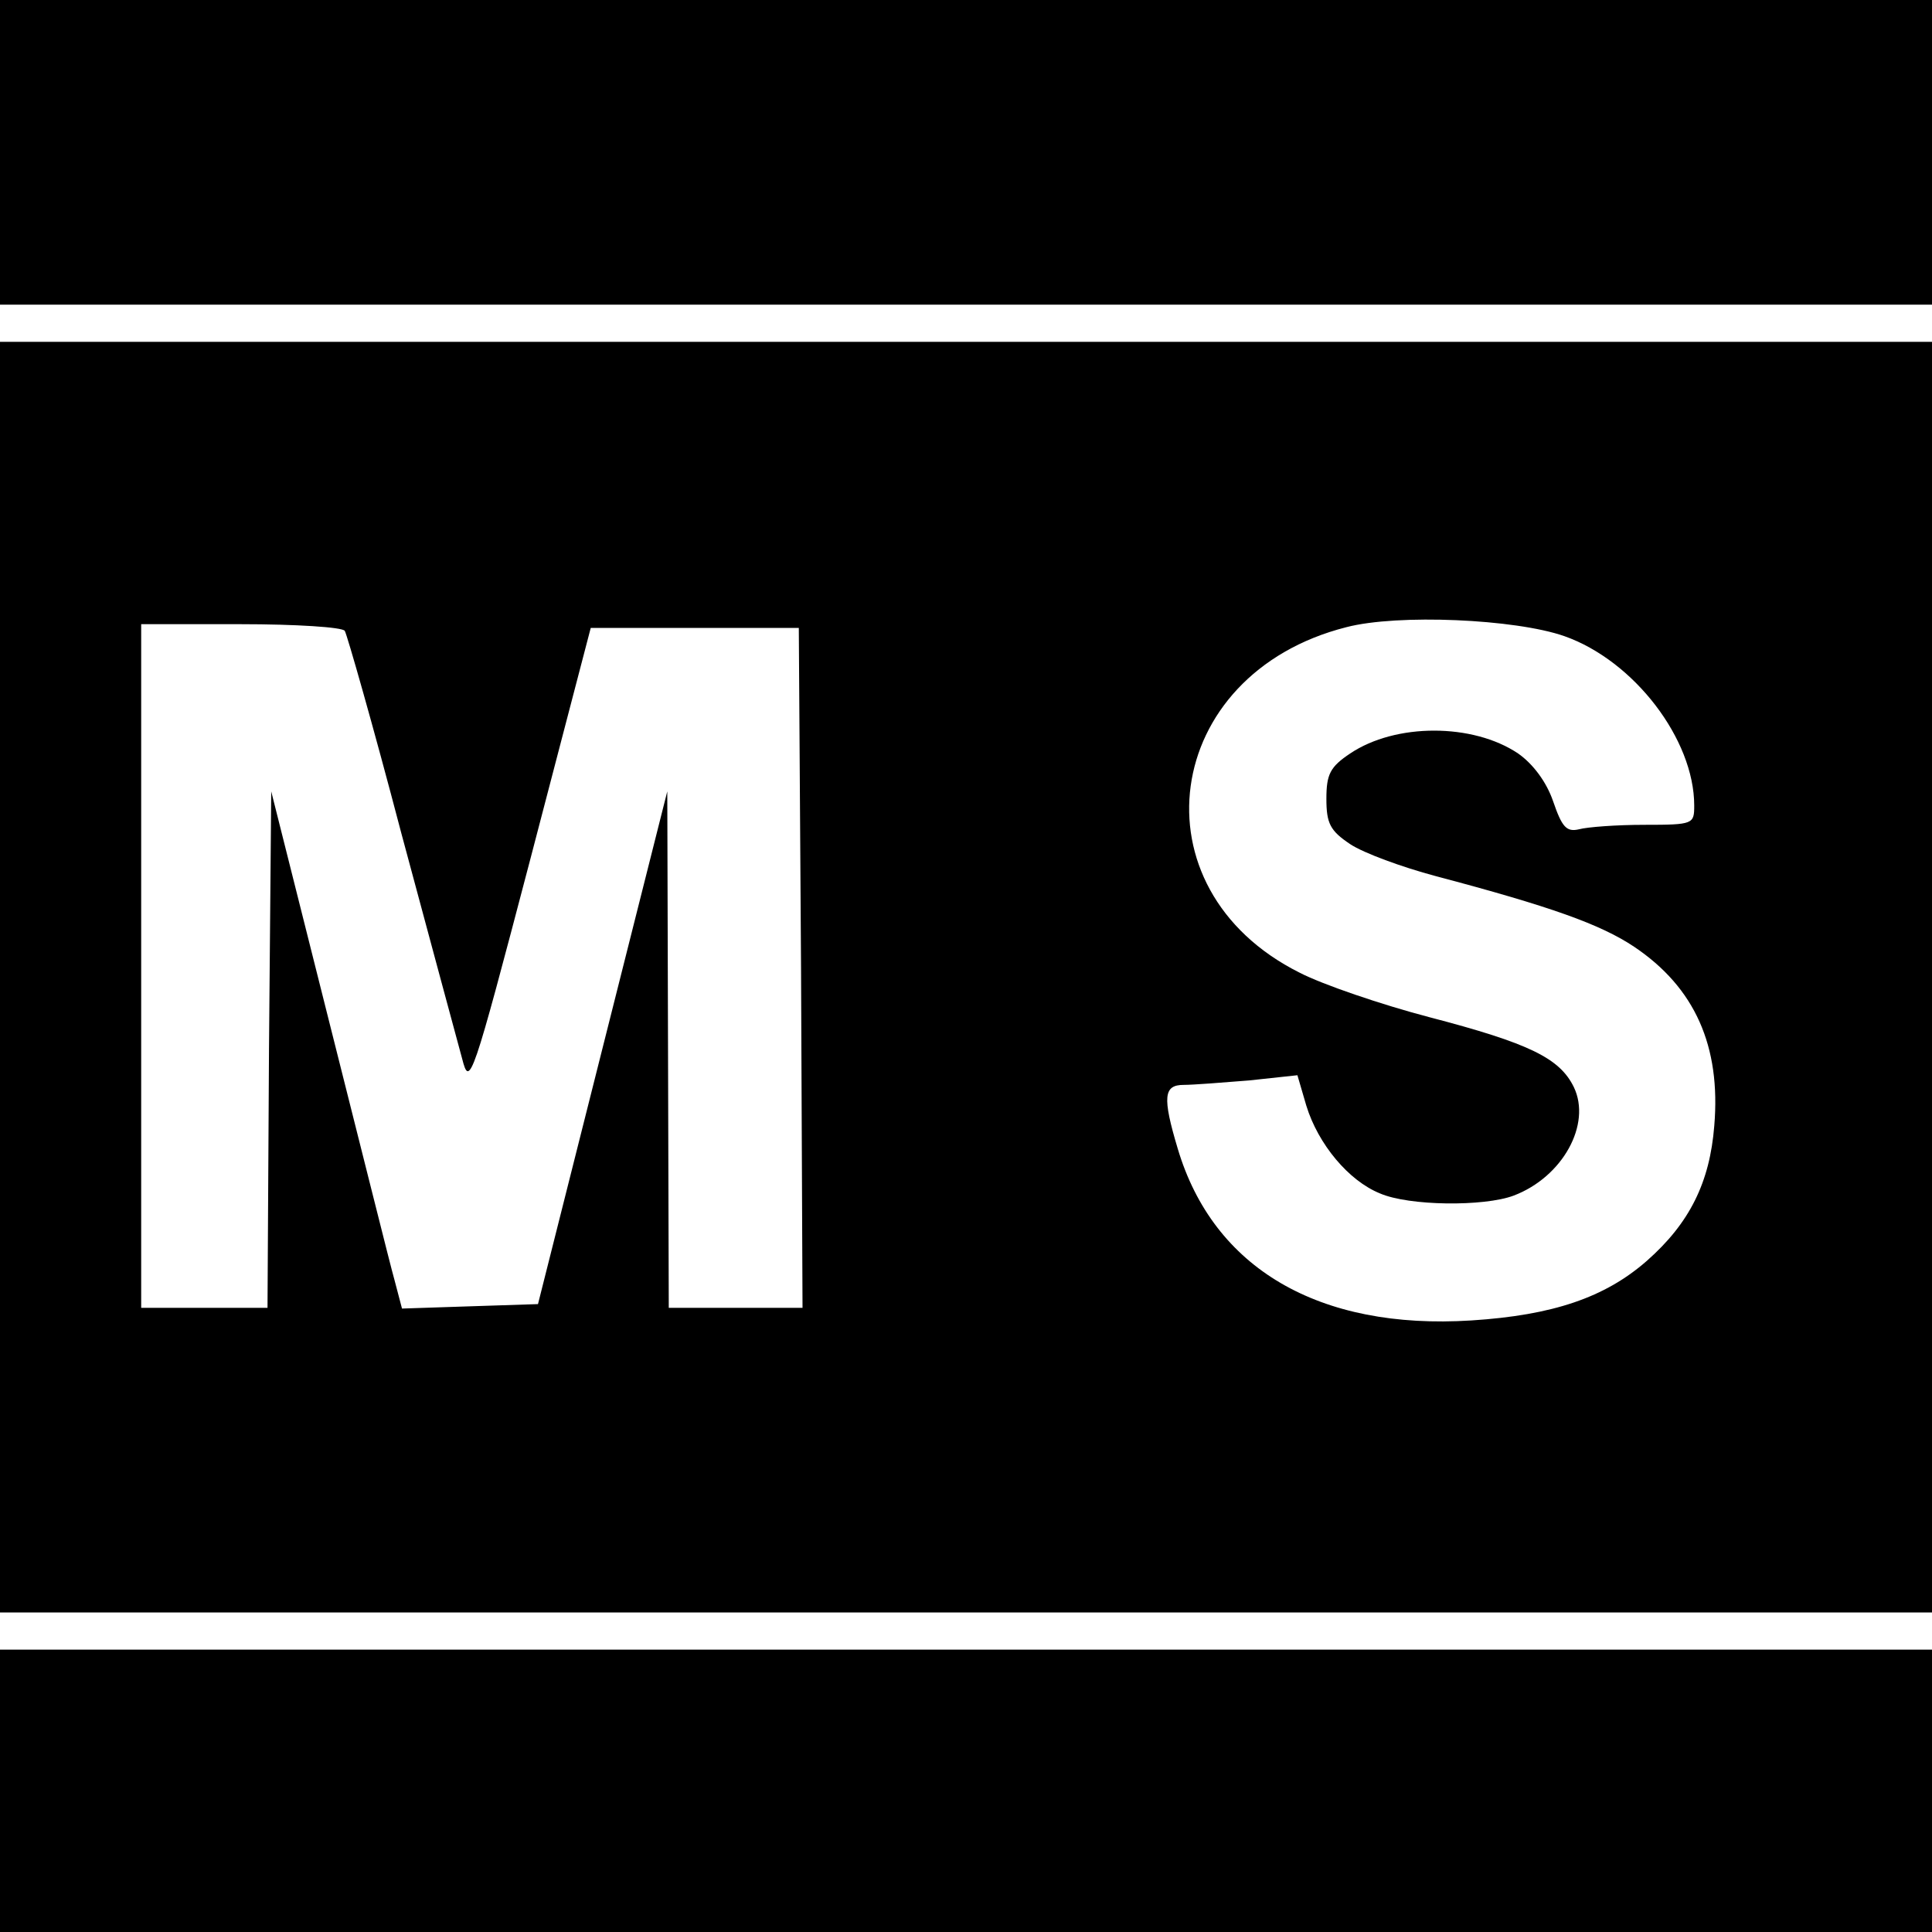
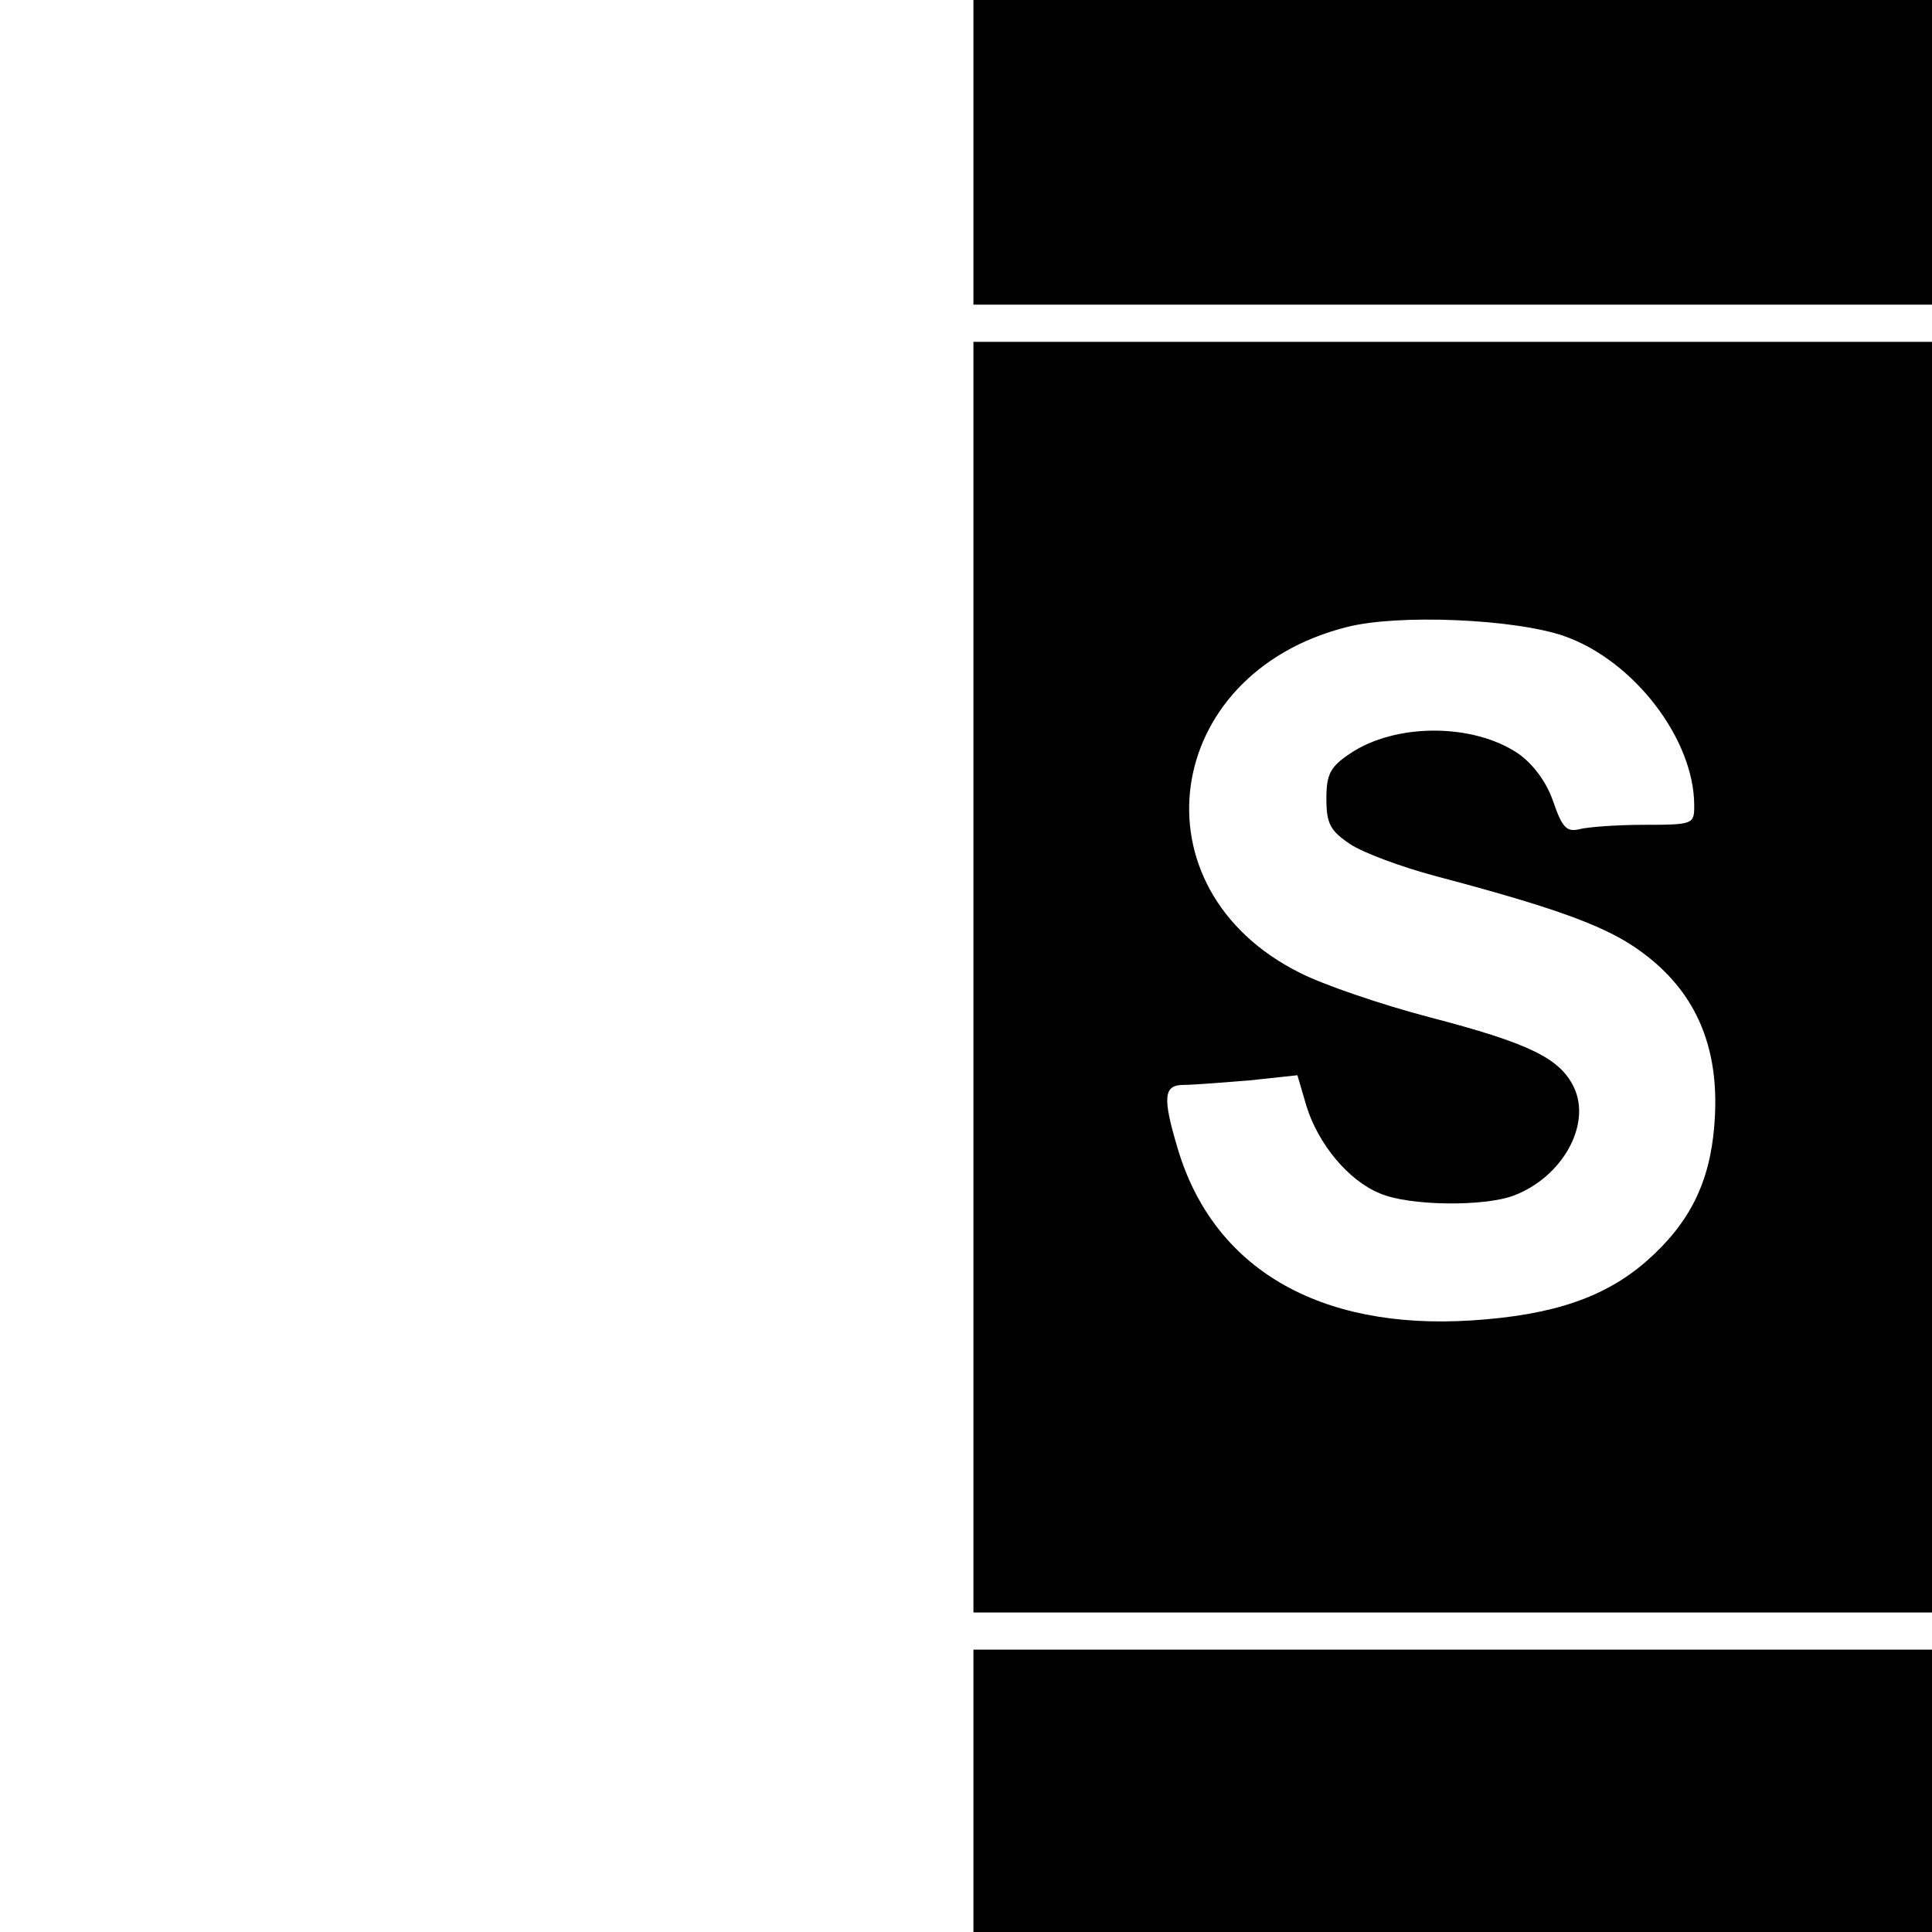
<svg xmlns="http://www.w3.org/2000/svg" version="1.0" width="260pt" height="260pt" viewBox="0 0 260 260" preserveAspectRatio="xMidYMid meet">
  <g transform="translate(0,260) scale(0.1,-0.1)" fill="#000000" stroke="none">
-     <path d="M0 2395 l0 -205 1300 0 1300 0 0 205 0 205 -1300 0 -1300 0 0 -205z" />
-     <path d="M0 1285 l0 -855 1300 0 1300 0 0 855 0 855 -1300 0 -1300 0 0 -855z m2105 459 c94 -33 175 -139 175 -228 0 -25 -1 -26 -67 -26 -38 0 -77 -3 -88 -6 -17 -4 -23 3 -35 38 -9 26 -27 50 -47 64 -61 41 -165 41 -226 0 -27 -18 -32 -28 -32 -61 0 -33 5 -43 32 -61 18 -12 70 -31 115 -43 155 -41 222 -65 267 -95 82 -55 117 -134 108 -241 -6 -76 -33 -131 -91 -182 -56 -49 -126 -73 -236 -80 -205 -13 -347 70 -395 231 -21 70 -19 86 8 86 12 0 51 3 88 6 l65 7 12 -41 c16 -52 57 -101 99 -118 39 -17 140 -18 180 -3 66 25 105 96 81 146 -19 39 -60 59 -194 94 -65 17 -144 44 -175 60 -226 113 -186 402 63 465 69 18 227 11 293 -12z m-1641 7 c3 -5 38 -127 76 -272 39 -145 76 -282 82 -304 10 -39 13 -31 92 270 l81 310 140 0 140 0 3 -457 2 -458 -90 0 -90 0 -1 348 -1 347 -87 -345 -87 -345 -92 -3 -91 -3 -10 38 c-6 21 -45 178 -88 348 l-78 310 -3 -347 -2 -348 -85 0 -85 0 0 460 0 460 134 0 c74 0 137 -4 140 -9z" />
-     <path d="M0 190 l0 -190 1300 0 1300 0 0 190 0 190 -1300 0 -1300 0 0 -190z" />
+     <path d="M1310 2395 l0 -205 645 0 645 0 0 205 0 205 -645 0 -645 0 0 -205z" />
+     <path d="M1310 1285 l0 -855 645 0 645 0 0 855 0 855 -645 0 -645 0 0 -855z m795 459 c94 -33 175 -139 175 -228 0 -25 -1 -26 -67 -26 -38 0 -77 -3 -88 -6 -17 -4 -23 3 -35 38 -9 26 -27 50 -47 64 -61 41 -165 41 -226 0 -27 -18 -32 -28 -32 -61 0 -33 5 -43 32 -61 18 -12 70 -31 115 -43 155 -41 222 -65 267 -95 82 -55 117 -134 108 -241 -6 -76 -33 -131 -91 -182 -56 -49 -126 -73 -236 -80 -205 -13 -347 70 -395 231 -21 70 -19 86 8 86 12 0 51 3 88 6 l65 7 12 -41 c16 -52 57 -101 99 -118 39 -17 140 -18 180 -3 66 25 105 96 81 146 -19 39 -60 59 -194 94 -65 17 -144 44 -175 60 -226 113 -186 402 63 465 69 18 227 11 293 -12z" />
+     <path d="M1310 190 l0 -190 645 0 645 0 0 190 0 190 -645 0 -645 0 0 -190z" />
  </g>
</svg>
